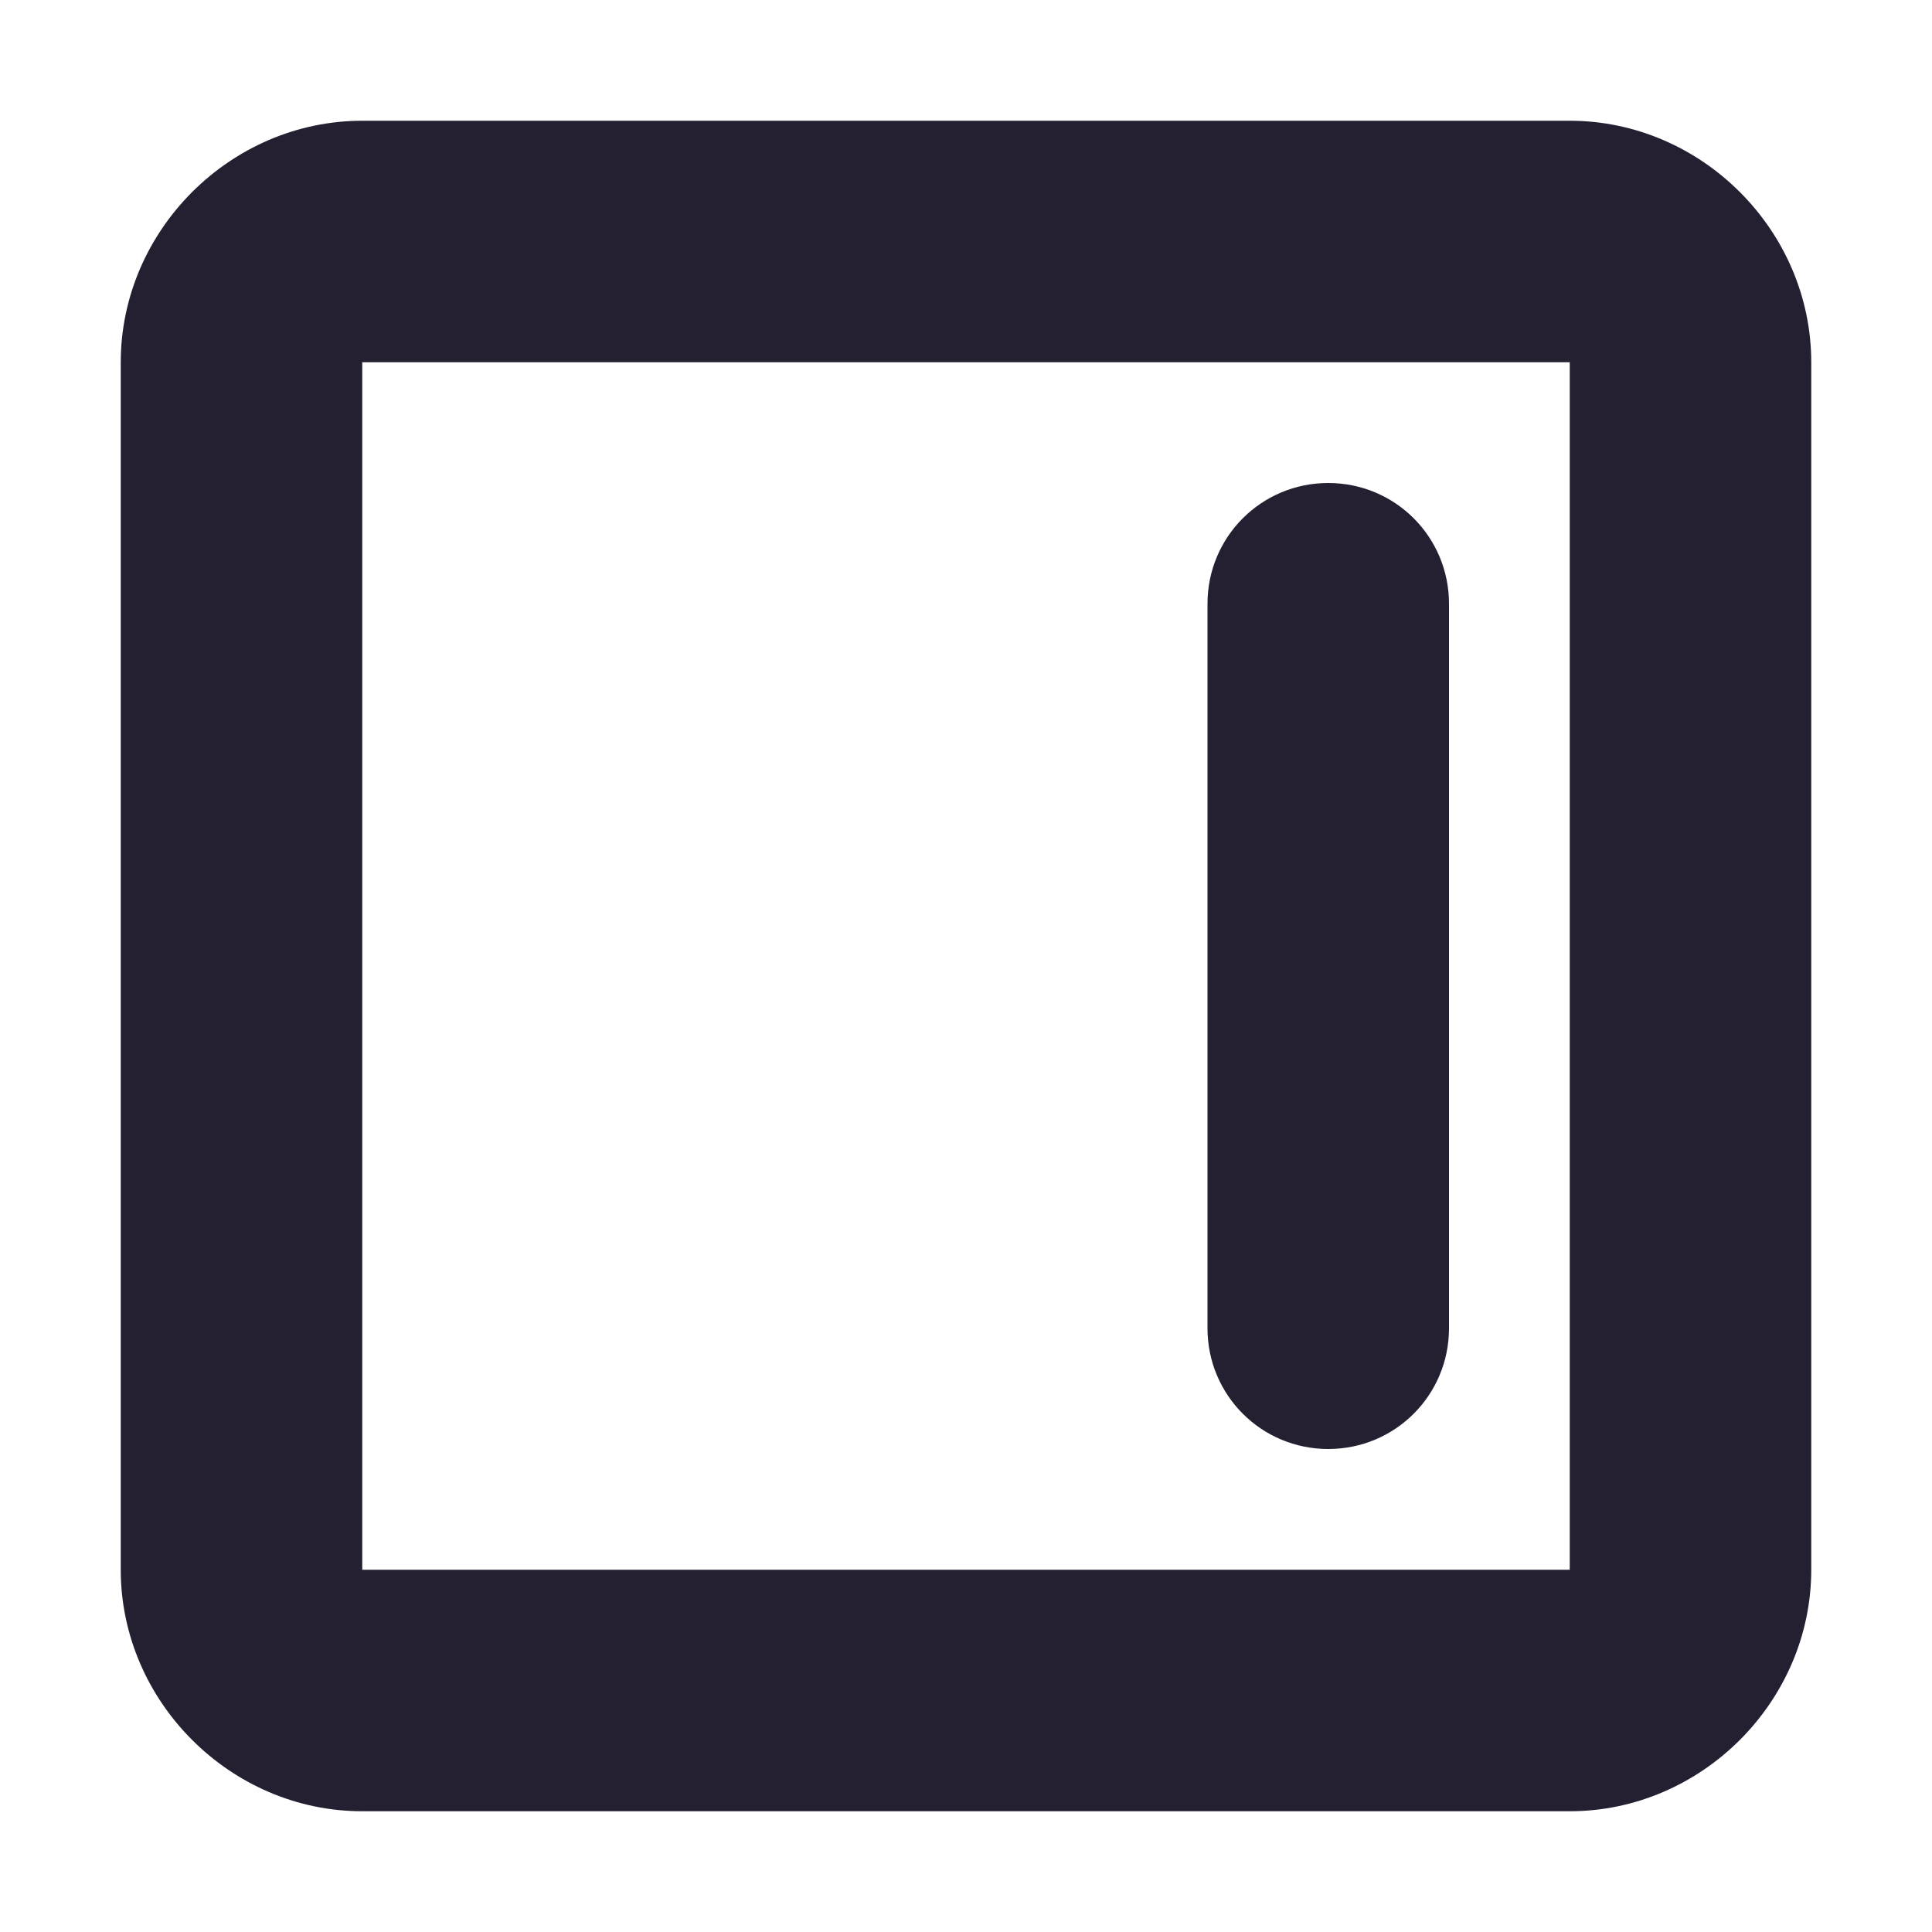
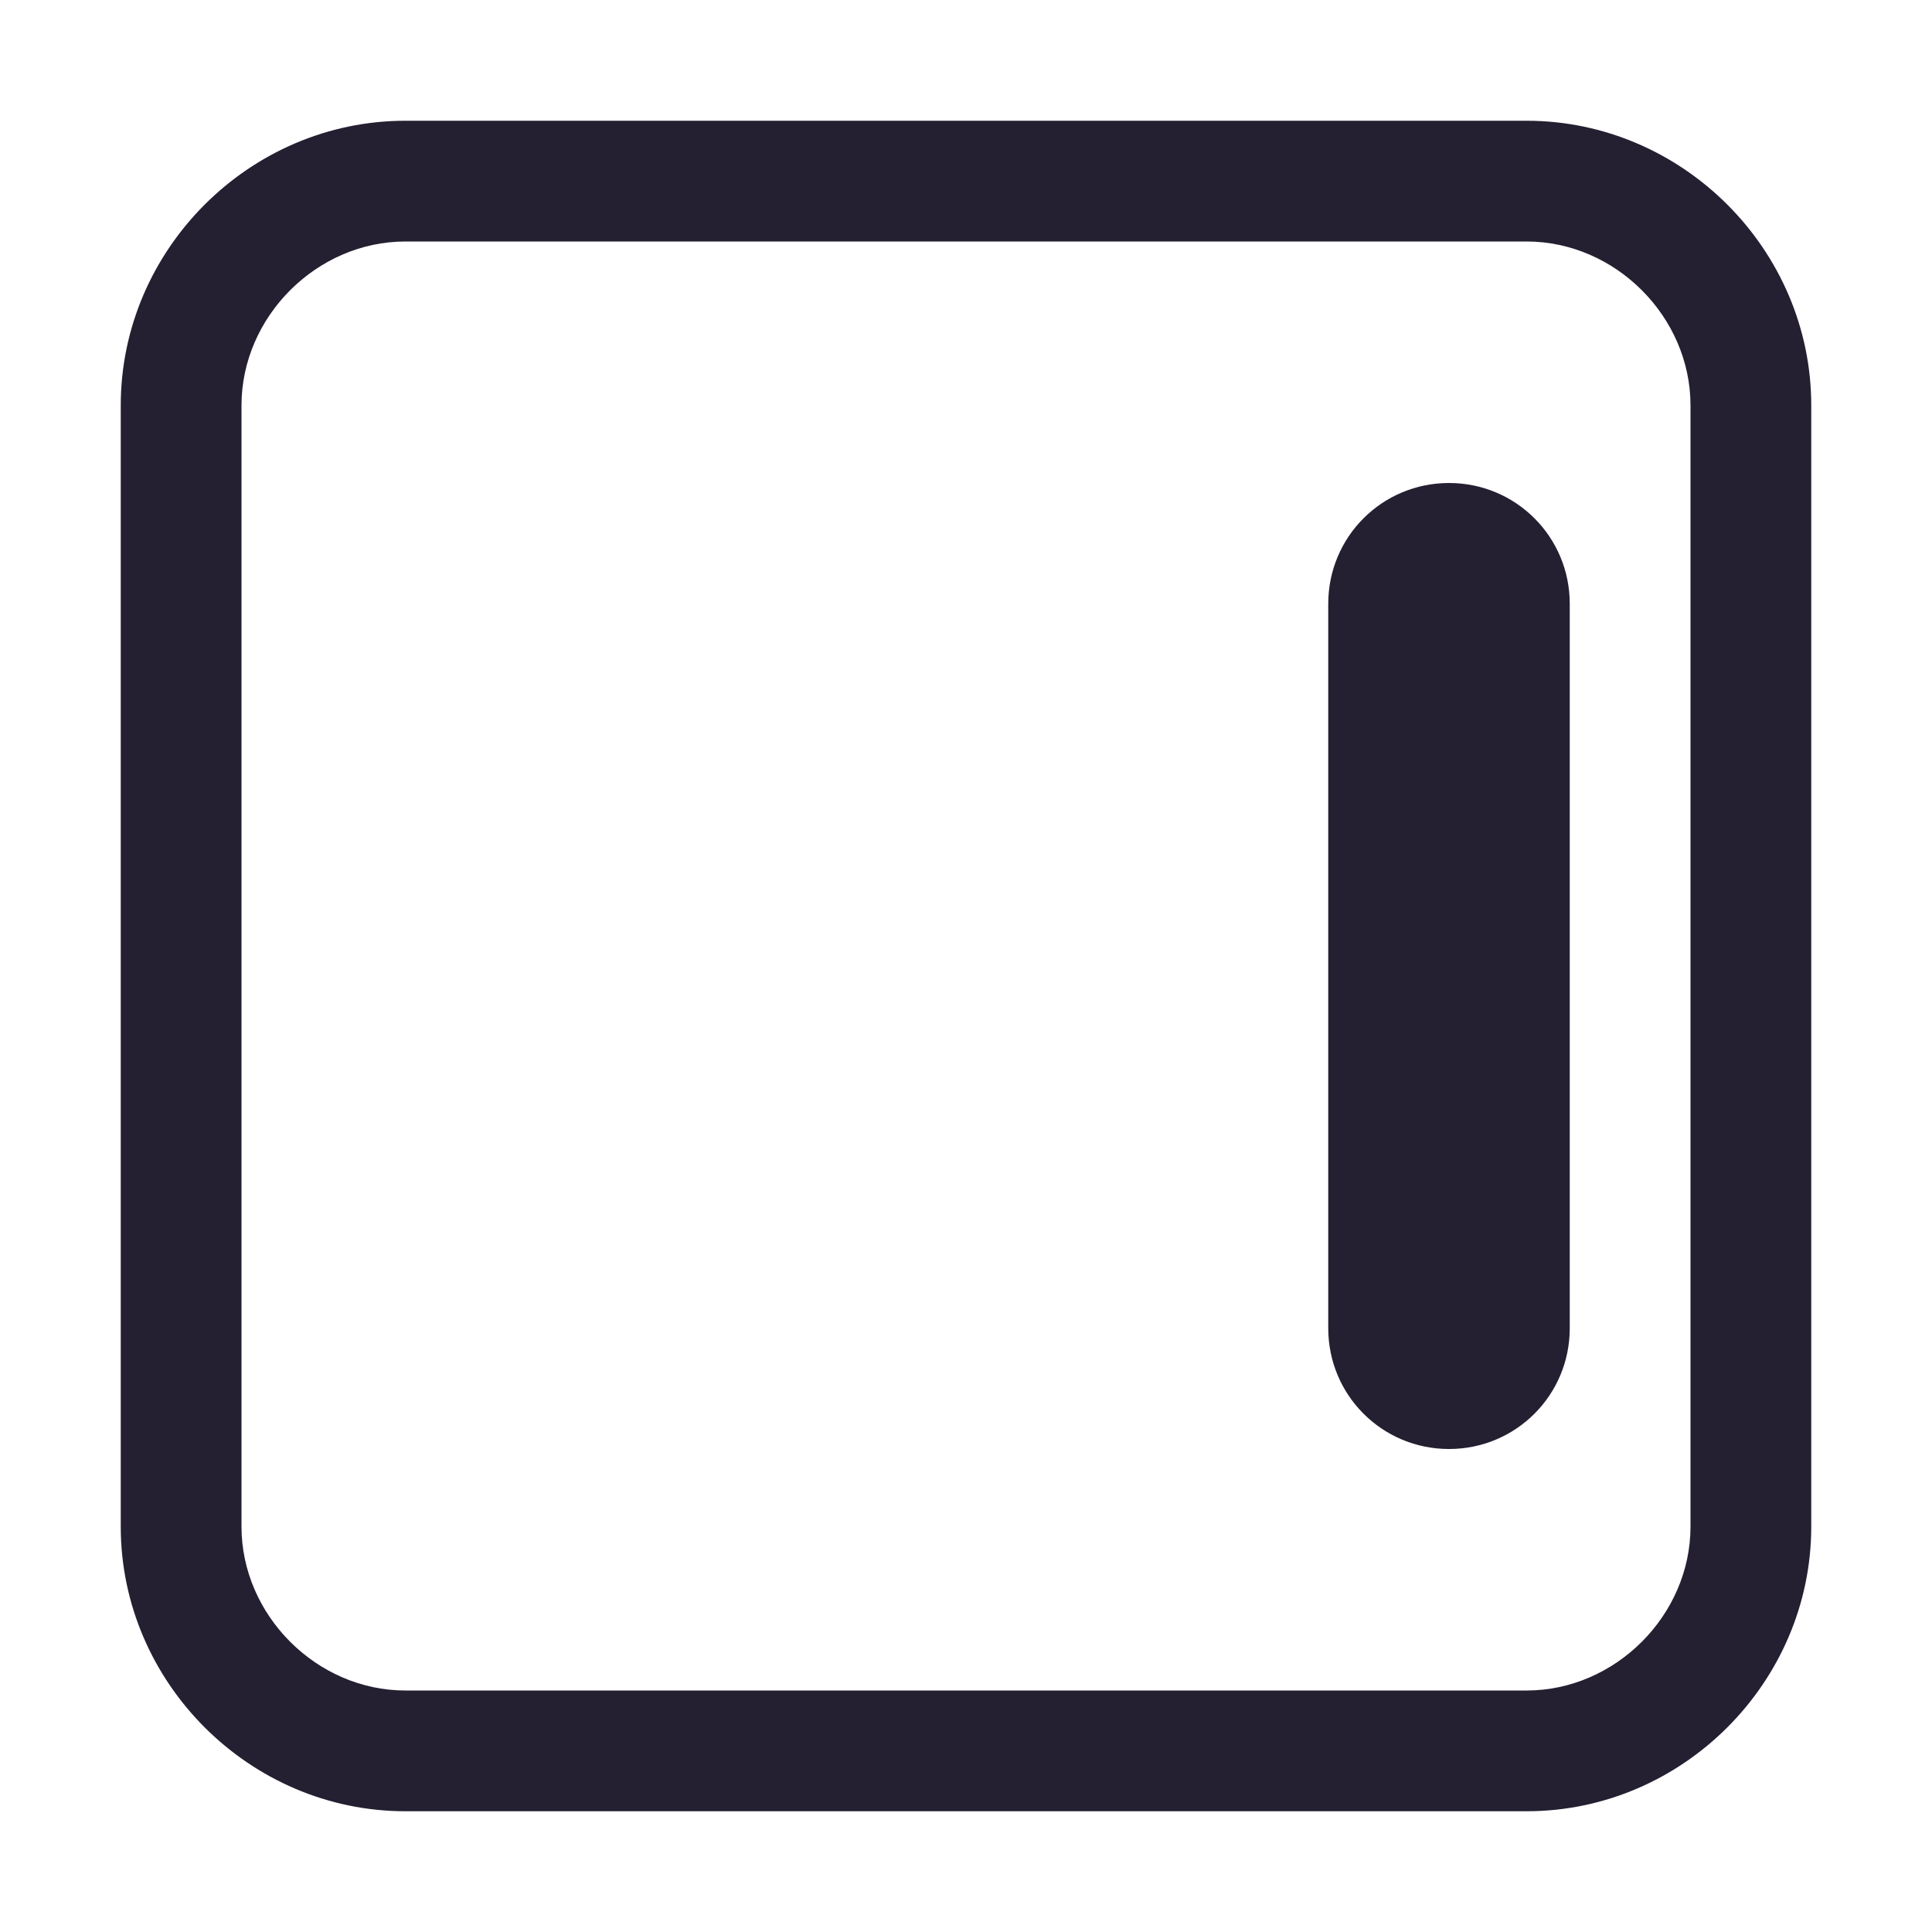
<svg xmlns="http://www.w3.org/2000/svg" width="16" height="16" viewBox="0 0 16 16" version="1.1" id="svg5">
  <defs id="defs2" />
-   <path id="rect835" style="fill:#241f31;stroke-width:2;stroke-linecap:round;stroke-linejoin:round;stop-color:#000000" d="m 12,5 v 6 c 0,0.554 -0.446,1 -1,1 -0.554,0 -1,-0.446 -1,-1 V 5 c 0,-0.554 0.446,-1 1,-1 0.554,0 1,0.446 1,1 z" />
-   <path style="color:#000000;fill:#241f31;stroke-linecap:round;stroke-linejoin:round;-inkscape-stroke:none" d="M 3,1 C 1.909,1 1,1.909 1,3 v 10 c 0,1.091 0.909,2 2,2 h 10 c 1.091,0 2,-0.909 2,-2 V 3 C 15,1.909 14.091,1 13,1 Z M 3,3 H 13 V 13 H 3 Z" id="rect932" />
+   <path id="rect835" style="fill:#241f31;stroke-width:2;stroke-linecap:round;stroke-linejoin:round;stop-color:#000000" d="m 13,5 v 6 c 0,0.554 -0.446,1 -1,1 -0.554,0 -1,-0.446 -1,-1 V 5 c 0,-0.554 0.446,-1 1,-1 0.554,0 1,0.446 1,1 z" />
+   <path style="color:#000000;fill:#241f31;stroke-linecap:round;stroke-linejoin:round;-inkscape-stroke:none" d="M 3.357,1 C 2.067,1 1,2.067 1,3.357 V 12.643 C 1,13.933 2.067,15 3.357,15 H 12.643 C 13.933,15 15,13.933 15,12.643 V 3.357 C 15,2.067 13.933,1 12.643,1 Z m 0,1 H 12.643 C 13.377,2 14,2.623 14,3.357 V 12.643 C 14,13.377 13.377,14 12.643,14 H 3.357 C 2.623,14 2,13.377 2,12.643 V 3.357 C 2,2.623 2.623,2 3.357,2 Z" id="rect932" />
</svg>
